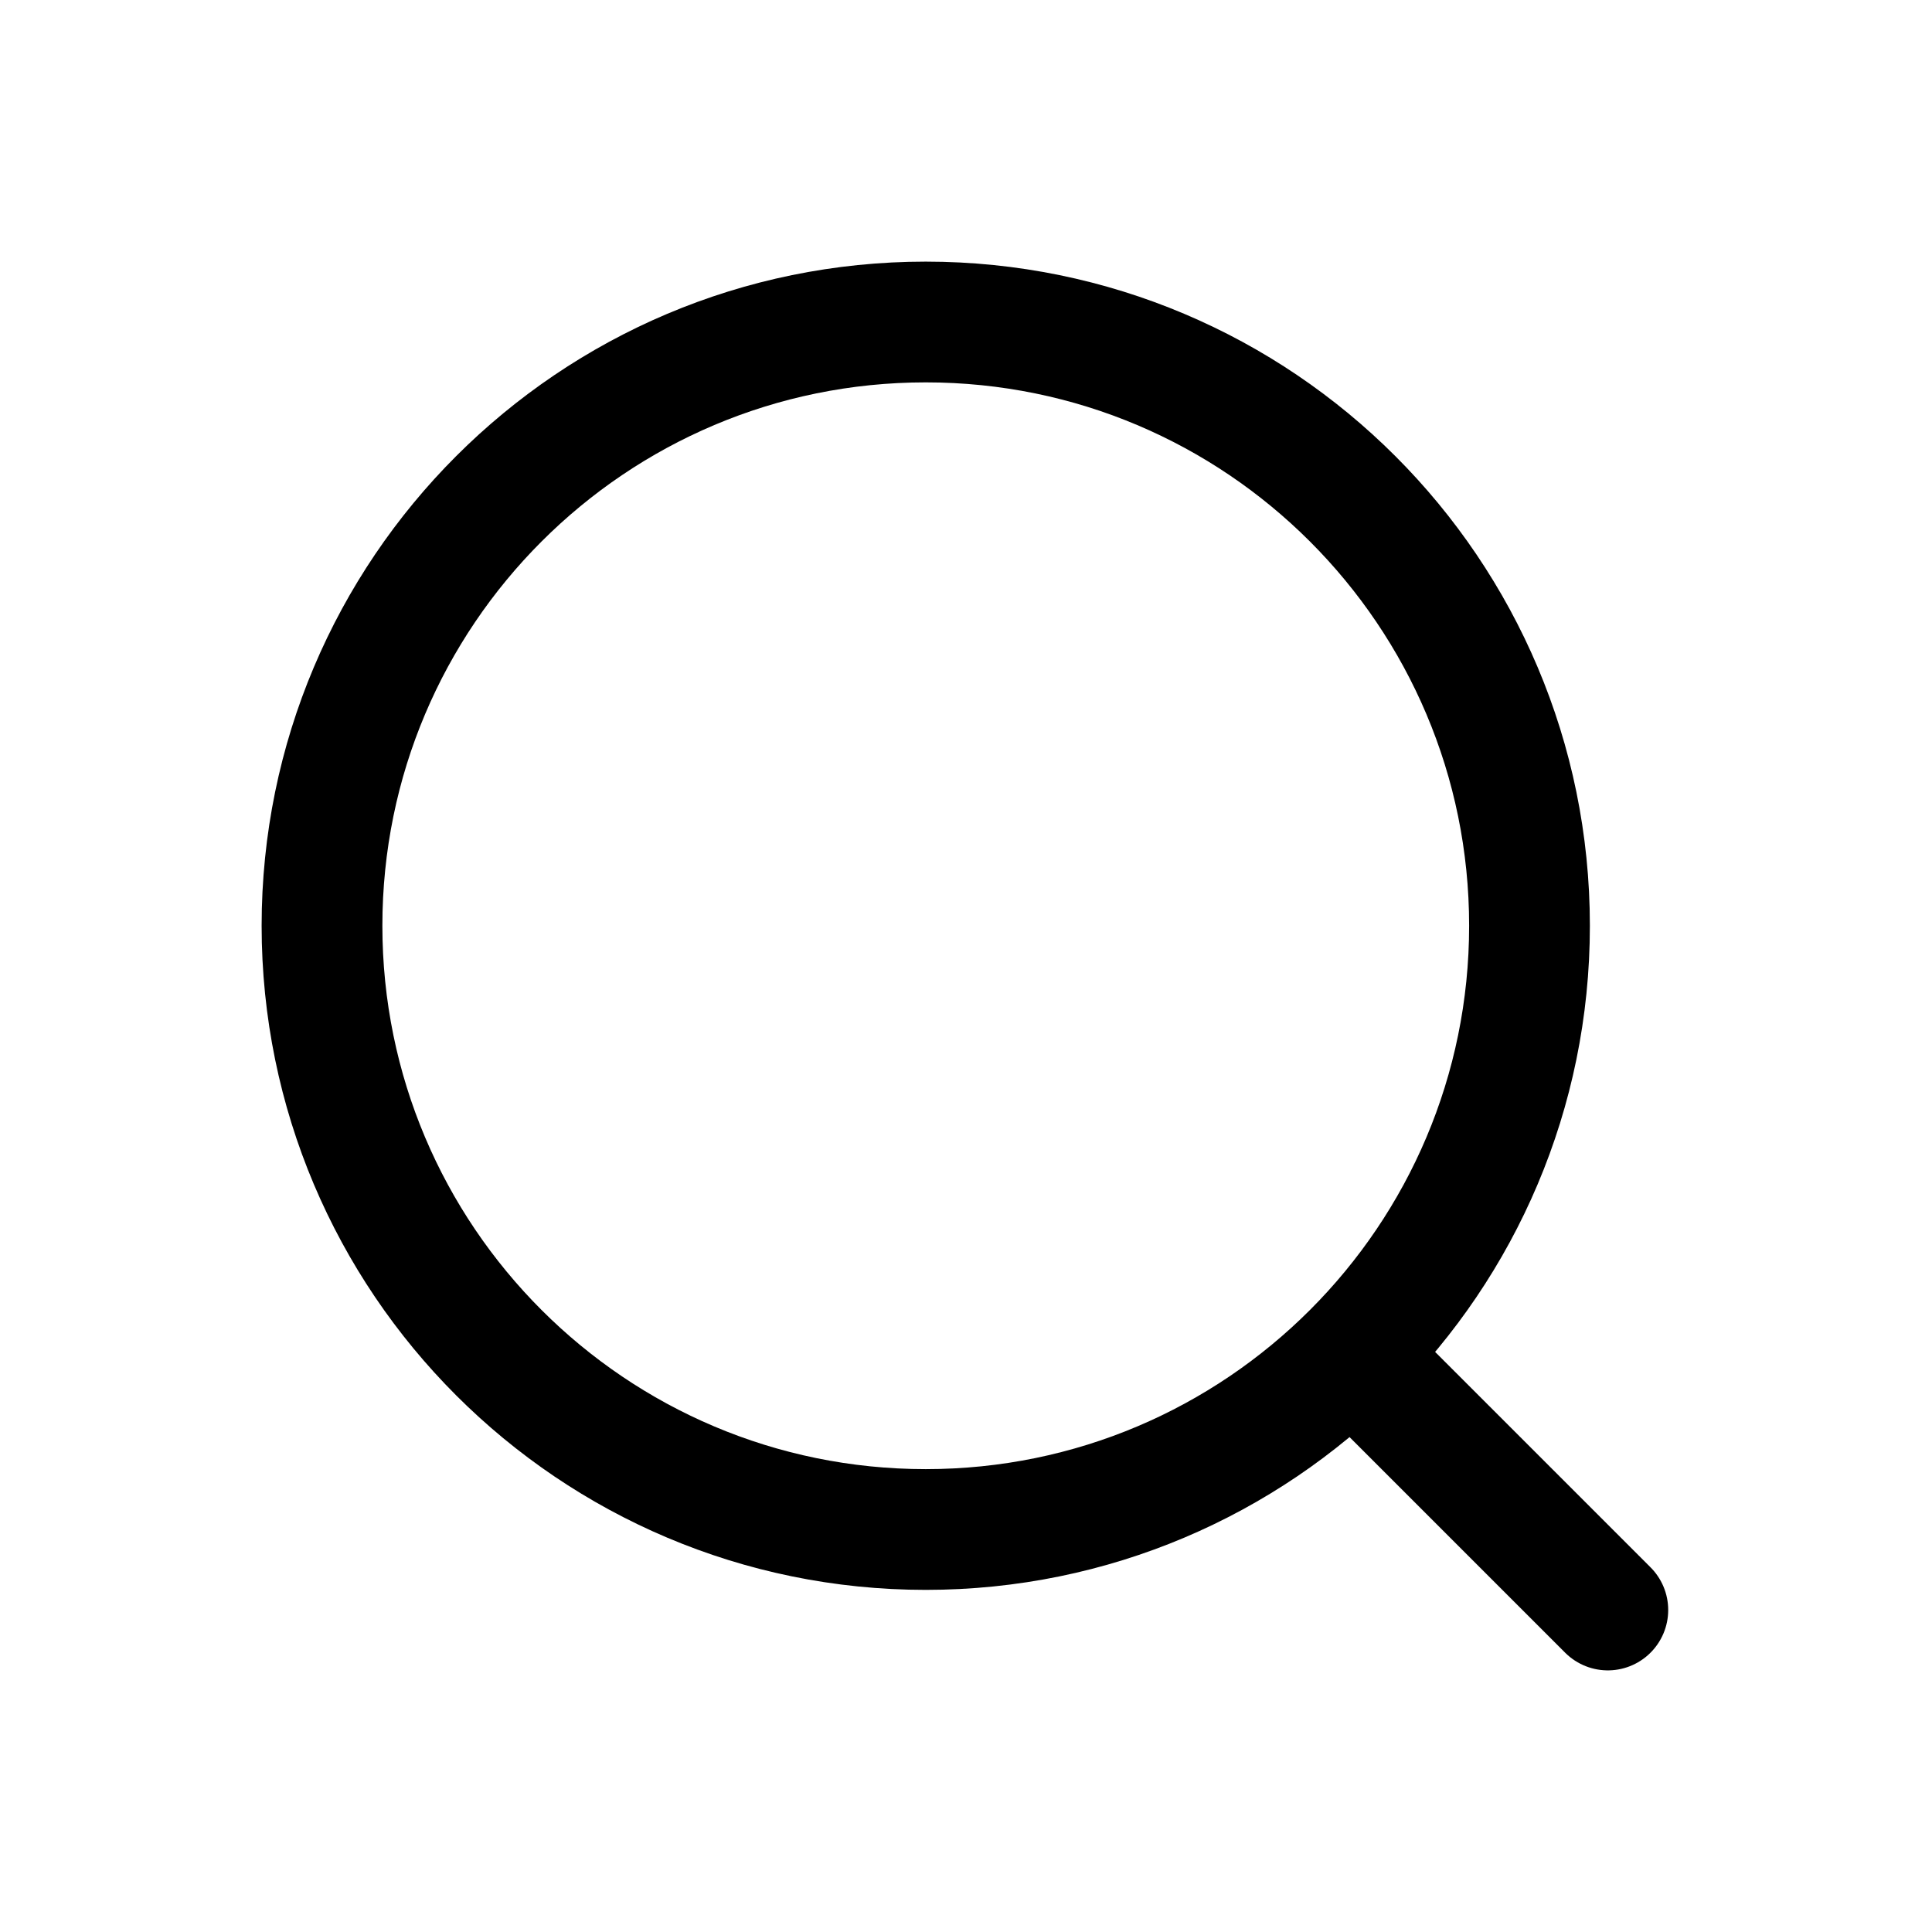
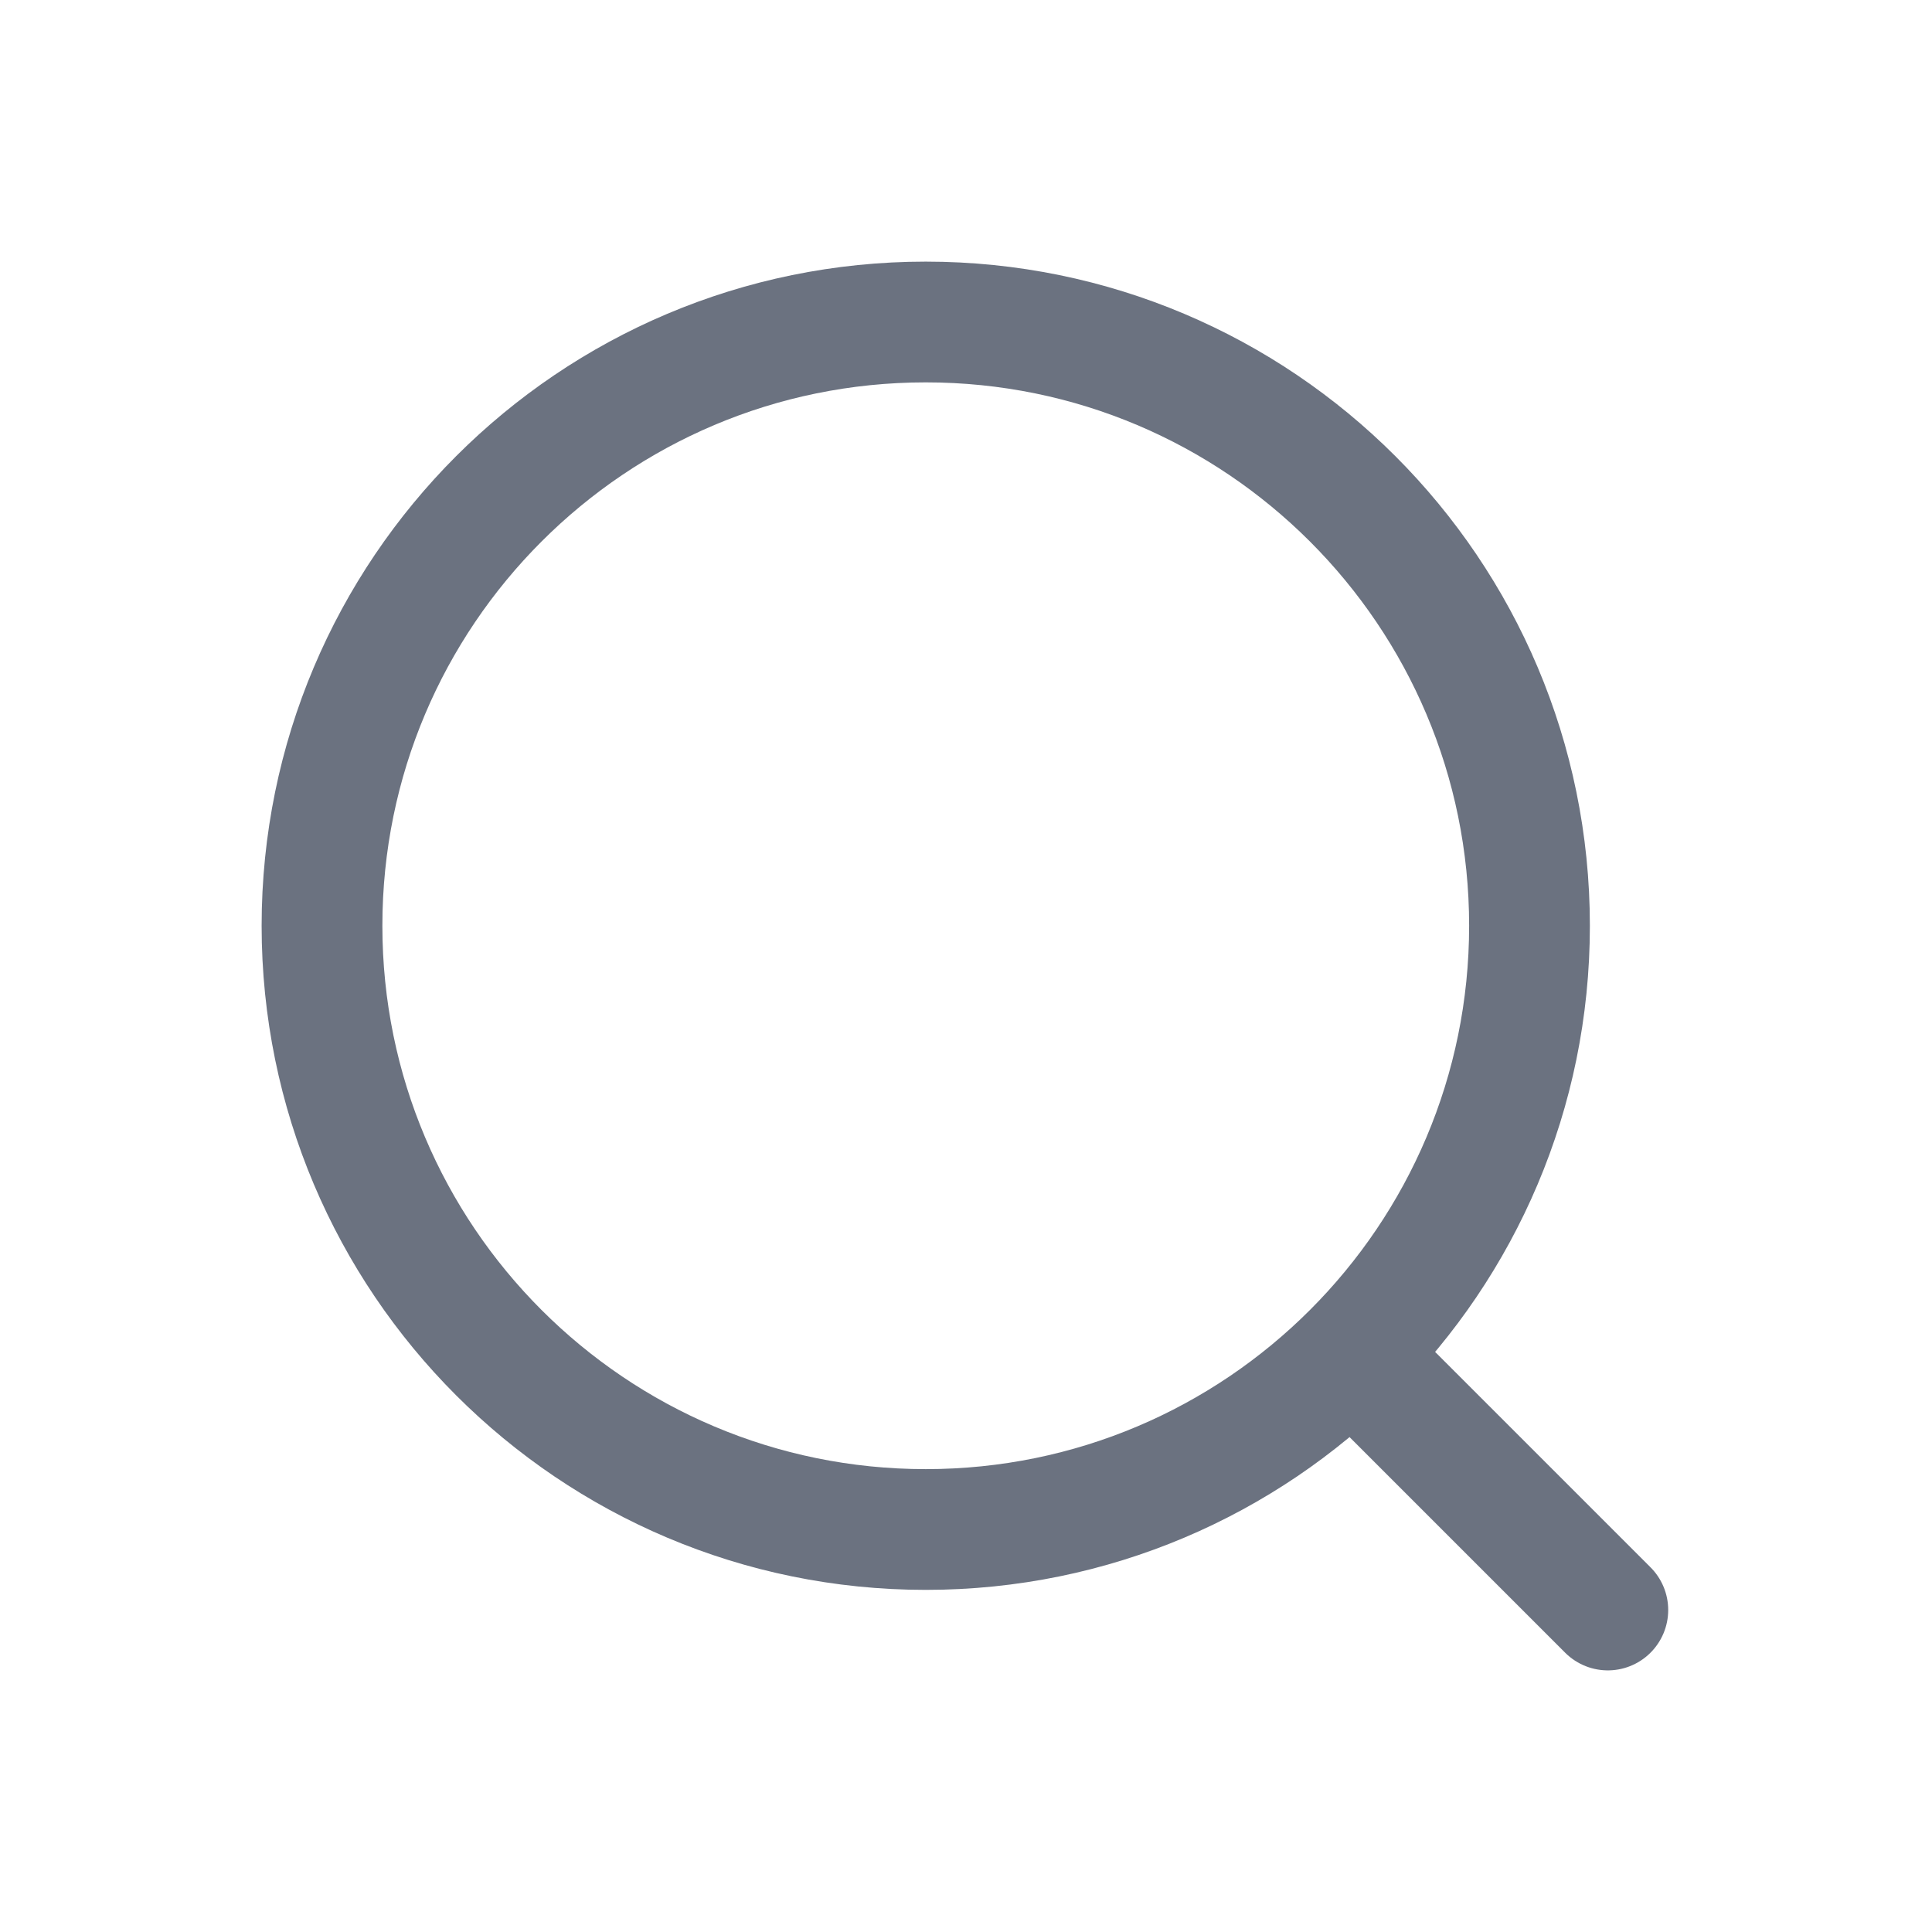
<svg xmlns="http://www.w3.org/2000/svg" fill="#6B7280" aria-hidden="true" focusable="false" width="24" height="24" viewBox="0 0 24 24">
-   <path fill="none" stroke="currentColor" stroke-linecap="round" stroke-linejoin="round" stroke-width="1.5" d="M19 11.5a7.5 7.5 0 1 1-15 0a7.5 7.5 0 0 1 15 0m-2.107 5.42l3.08 3.08" />
+   <path fill="none" stroke="#6B7280" stroke-linecap="round" stroke-linejoin="round" stroke-width="1.5" d="M19 11.5a7.5 7.5 0 1 1-15 0a7.5 7.5 0 0 1 15 0m-2.107 5.42l3.08 3.08" />
</svg>
